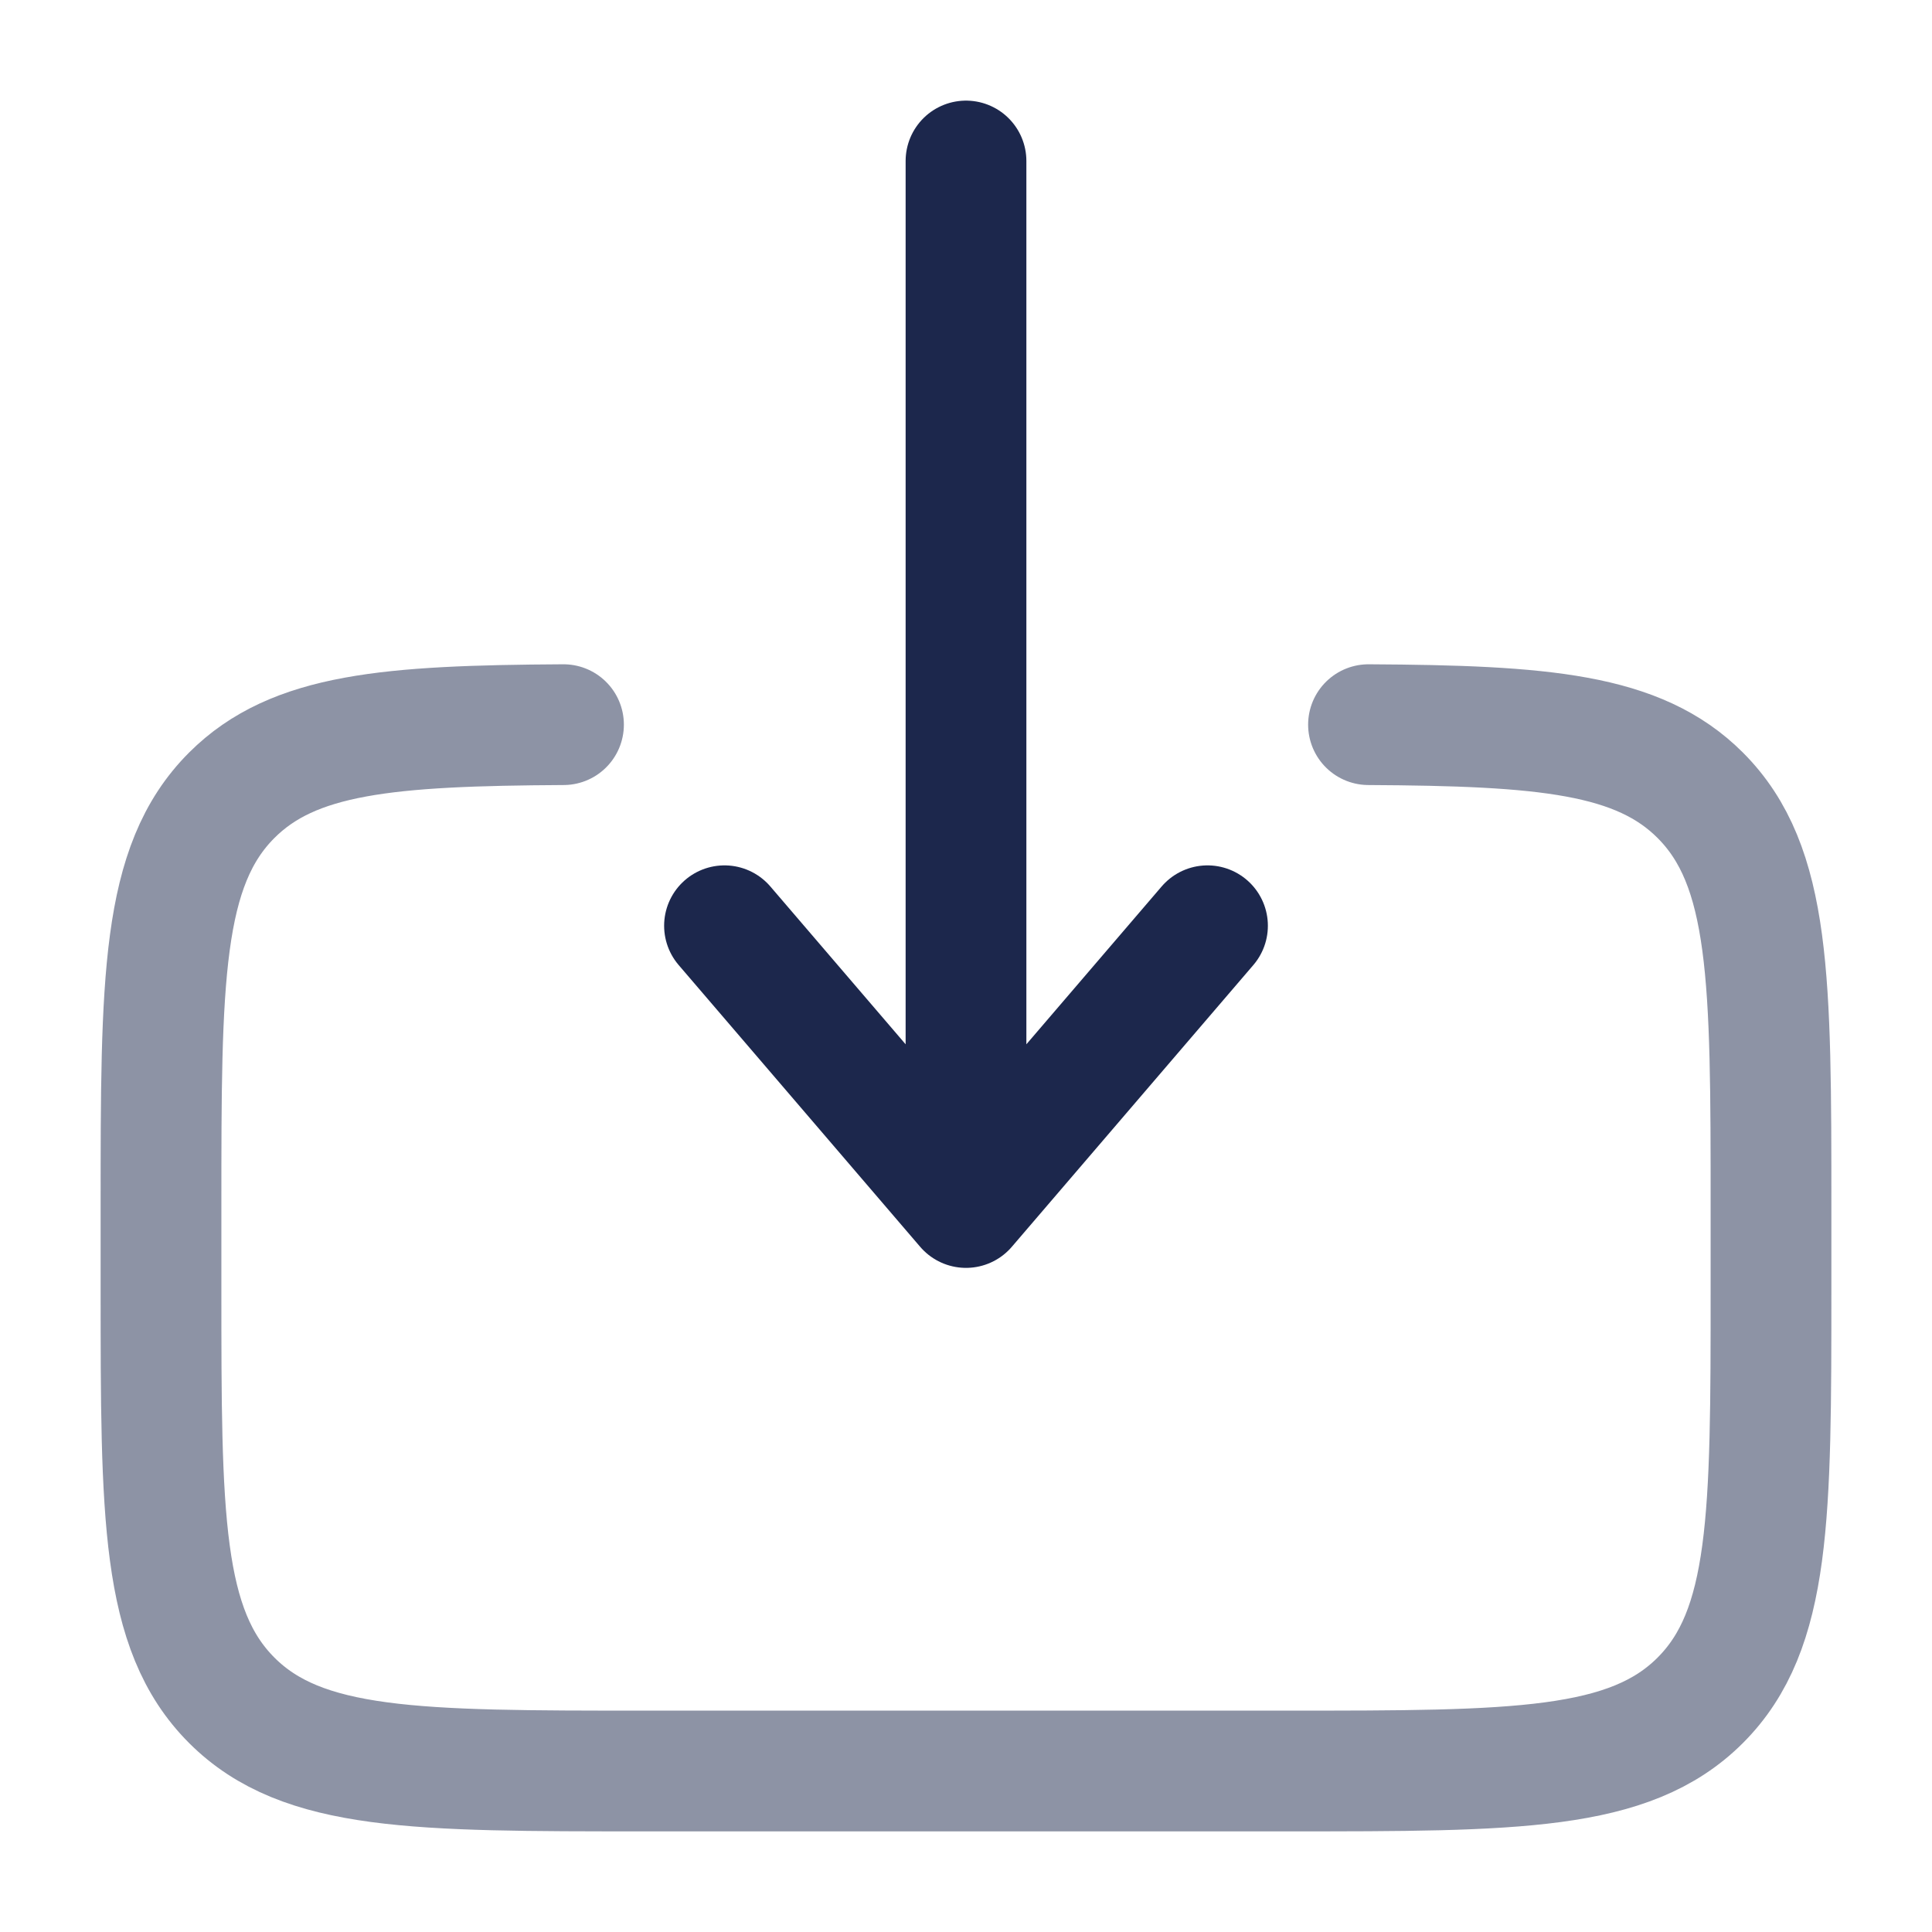
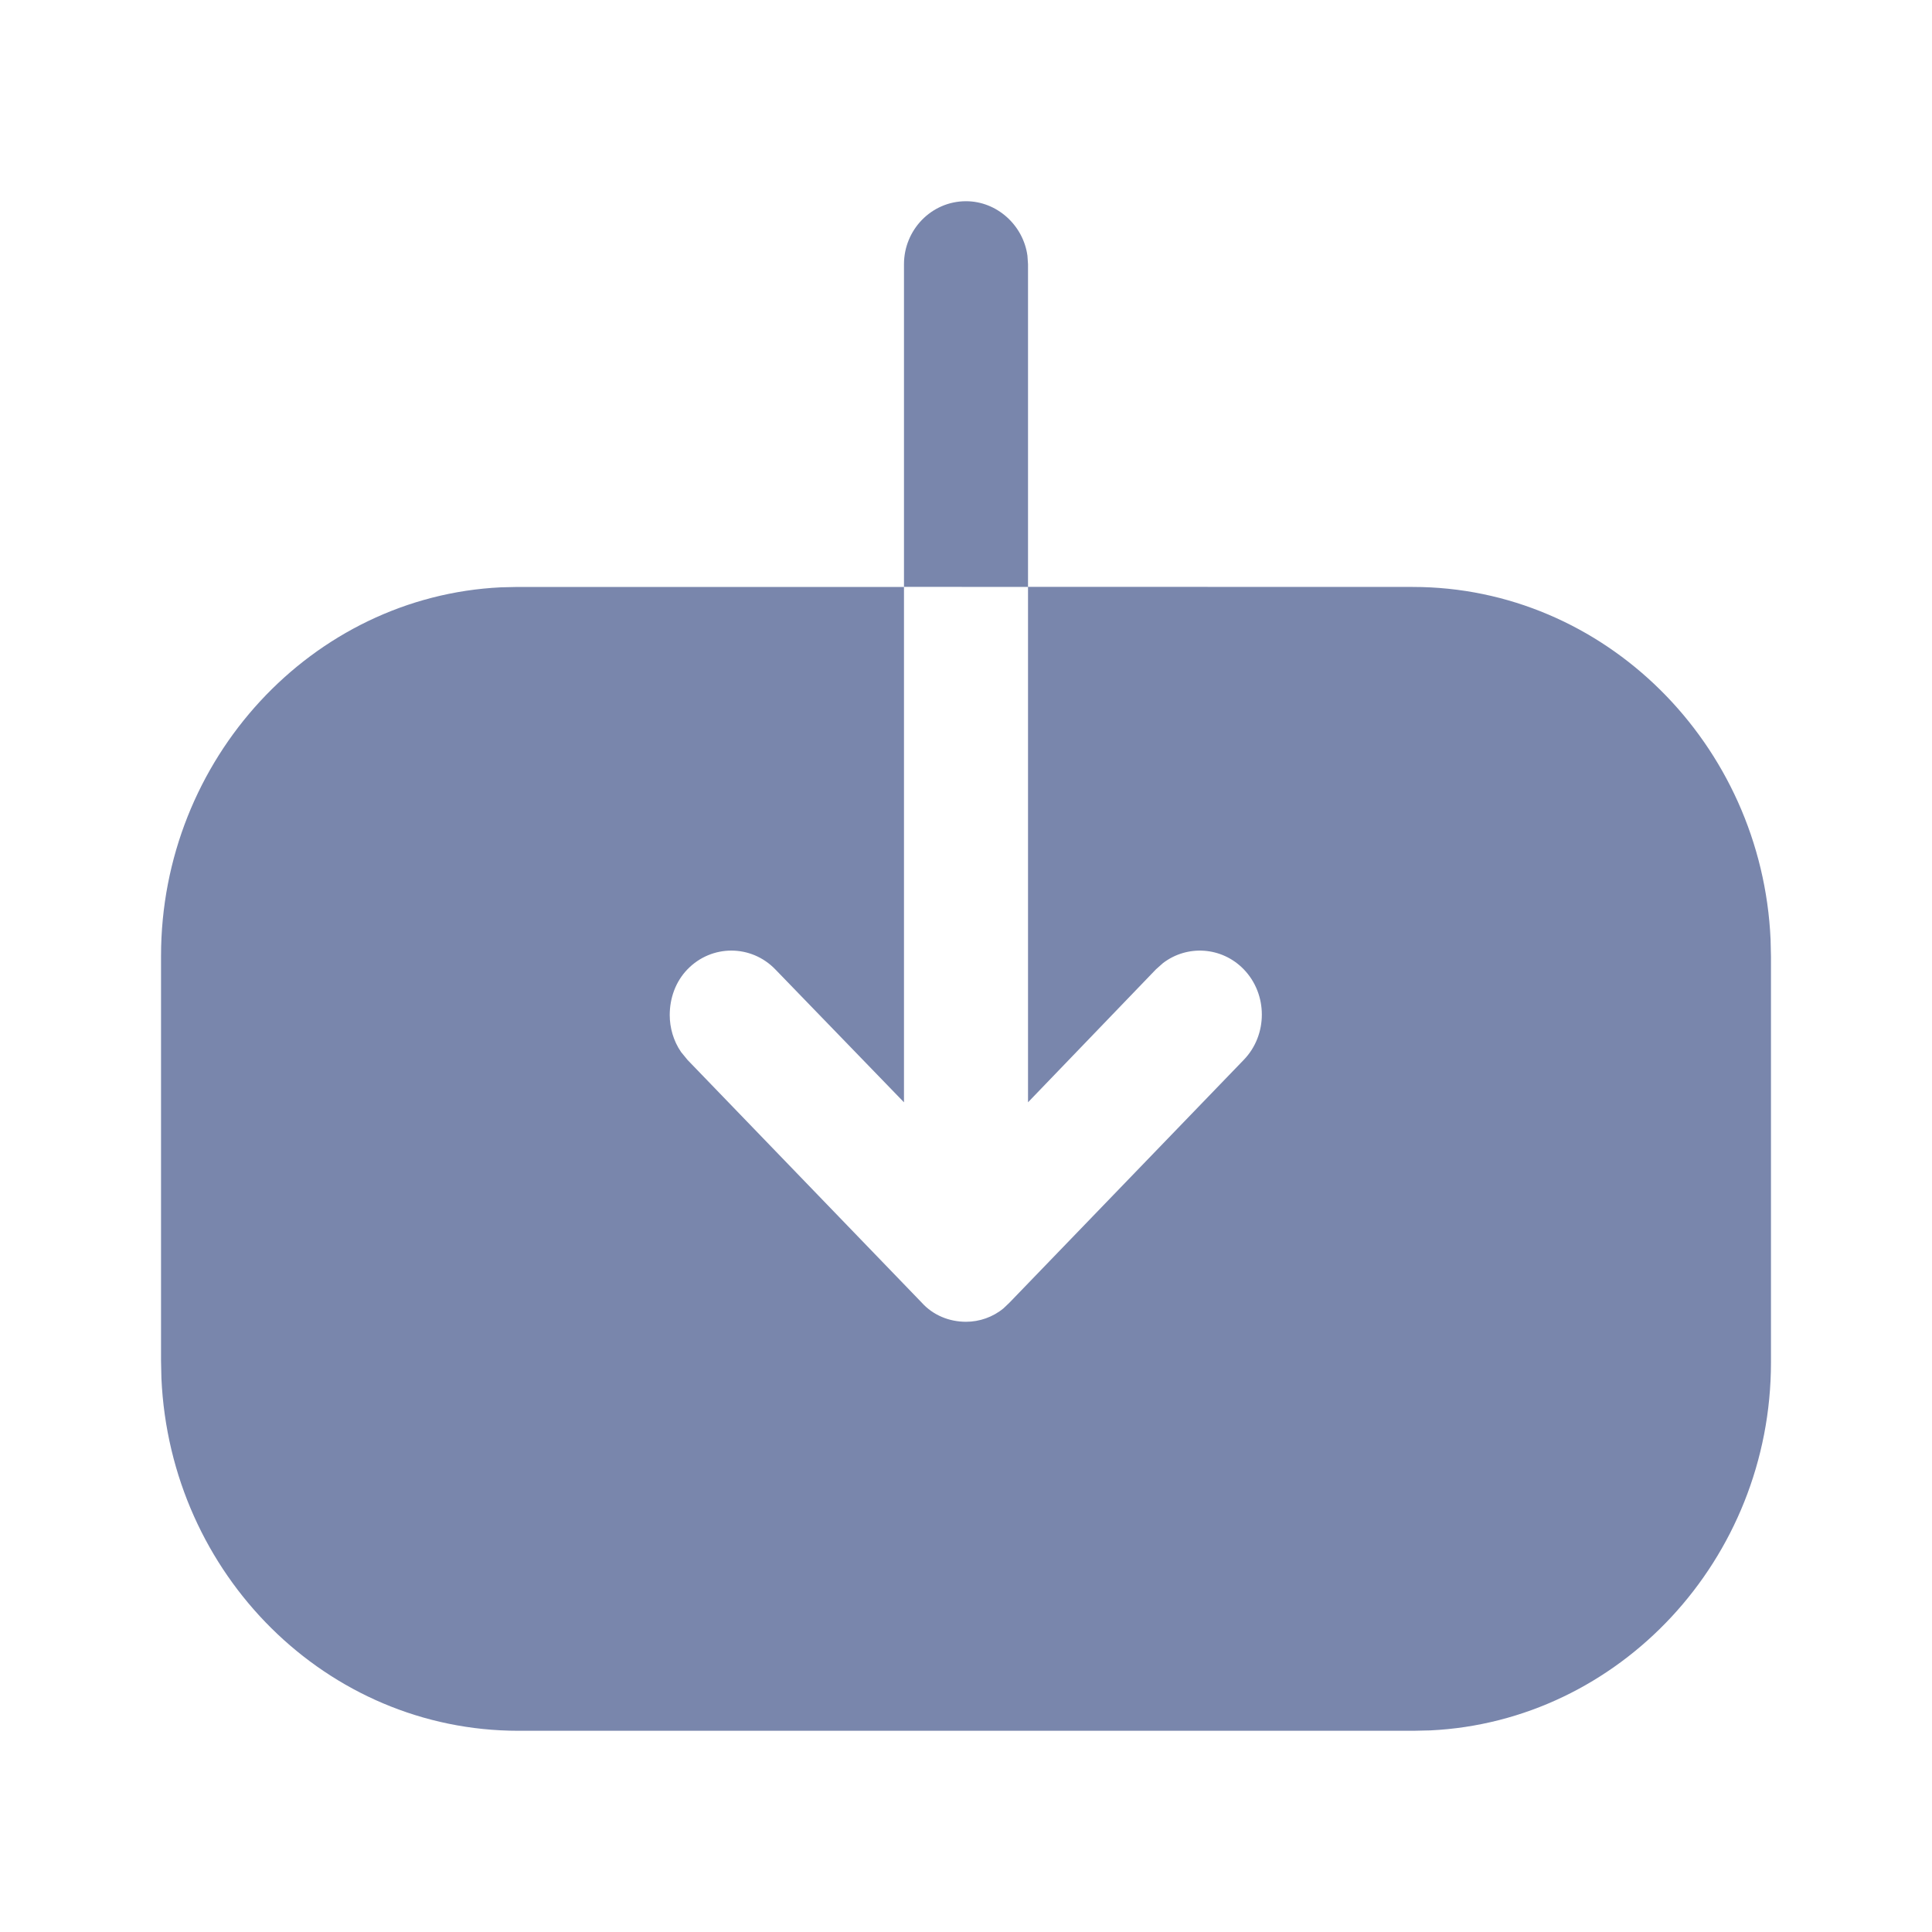
- <svg xmlns="http://www.w3.org/2000/svg" width="800px" height="800px" viewBox="0 0 24 24" fill="none">
-   <path opacity="0.5" d="M17 9.002C19.175 9.014 20.353 9.111 21.121 9.879C22 10.758 22 12.172 22 15V16C22 18.829 22 20.243 21.121 21.122C20.243 22 18.828 22 16 22H8C5.172 22 3.757 22 2.879 21.122C2 20.243 2 18.829 2 16L2 15C2 12.172 2 10.758 2.879 9.879C3.647 9.111 4.825 9.014 7 9.002" stroke="#1C274C" stroke-width="1.5" stroke-linecap="round" />
-   <path d="M12 2L12 15M12 15L9 11.5M12 15L15 11.5" stroke="#1C274C" stroke-width="1.5" stroke-linecap="round" stroke-linejoin="round" />
+ <svg xmlns="http://www.w3.org/2000/svg" width="20" height="20" viewBox="0 0 20 20" fill="none">
+   <path d="M9.358 6.075V2.735C9.358 2.379 9.642 2.083 10 2.083C10.321 2.083 10.593 2.332 10.636 2.647L10.642 2.735V6.075L14.625 6.076C16.608 6.076 18.238 7.7 18.329 9.725L18.333 9.905V14.104C18.333 16.144 16.761 17.819 14.807 17.913L14.633 17.917H5.367C3.383 17.917 1.762 16.301 1.671 14.268L1.667 14.087L1.667 9.897C1.667 7.857 3.232 6.174 5.185 6.08L5.358 6.076H9.358V11.411L8.025 10.034C7.775 9.776 7.367 9.776 7.117 10.034C6.992 10.163 6.933 10.335 6.933 10.508C6.933 10.638 6.971 10.775 7.05 10.89L7.117 10.972L9.542 13.485C9.658 13.614 9.825 13.683 10 13.683C10.139 13.683 10.278 13.635 10.388 13.544L10.45 13.485L12.875 10.972C13.125 10.714 13.125 10.292 12.875 10.034C12.648 9.8 12.29 9.778 12.039 9.97L11.967 10.034L10.642 11.411V6.076L9.358 6.075Z" fill="#7986AC" />
</svg>
